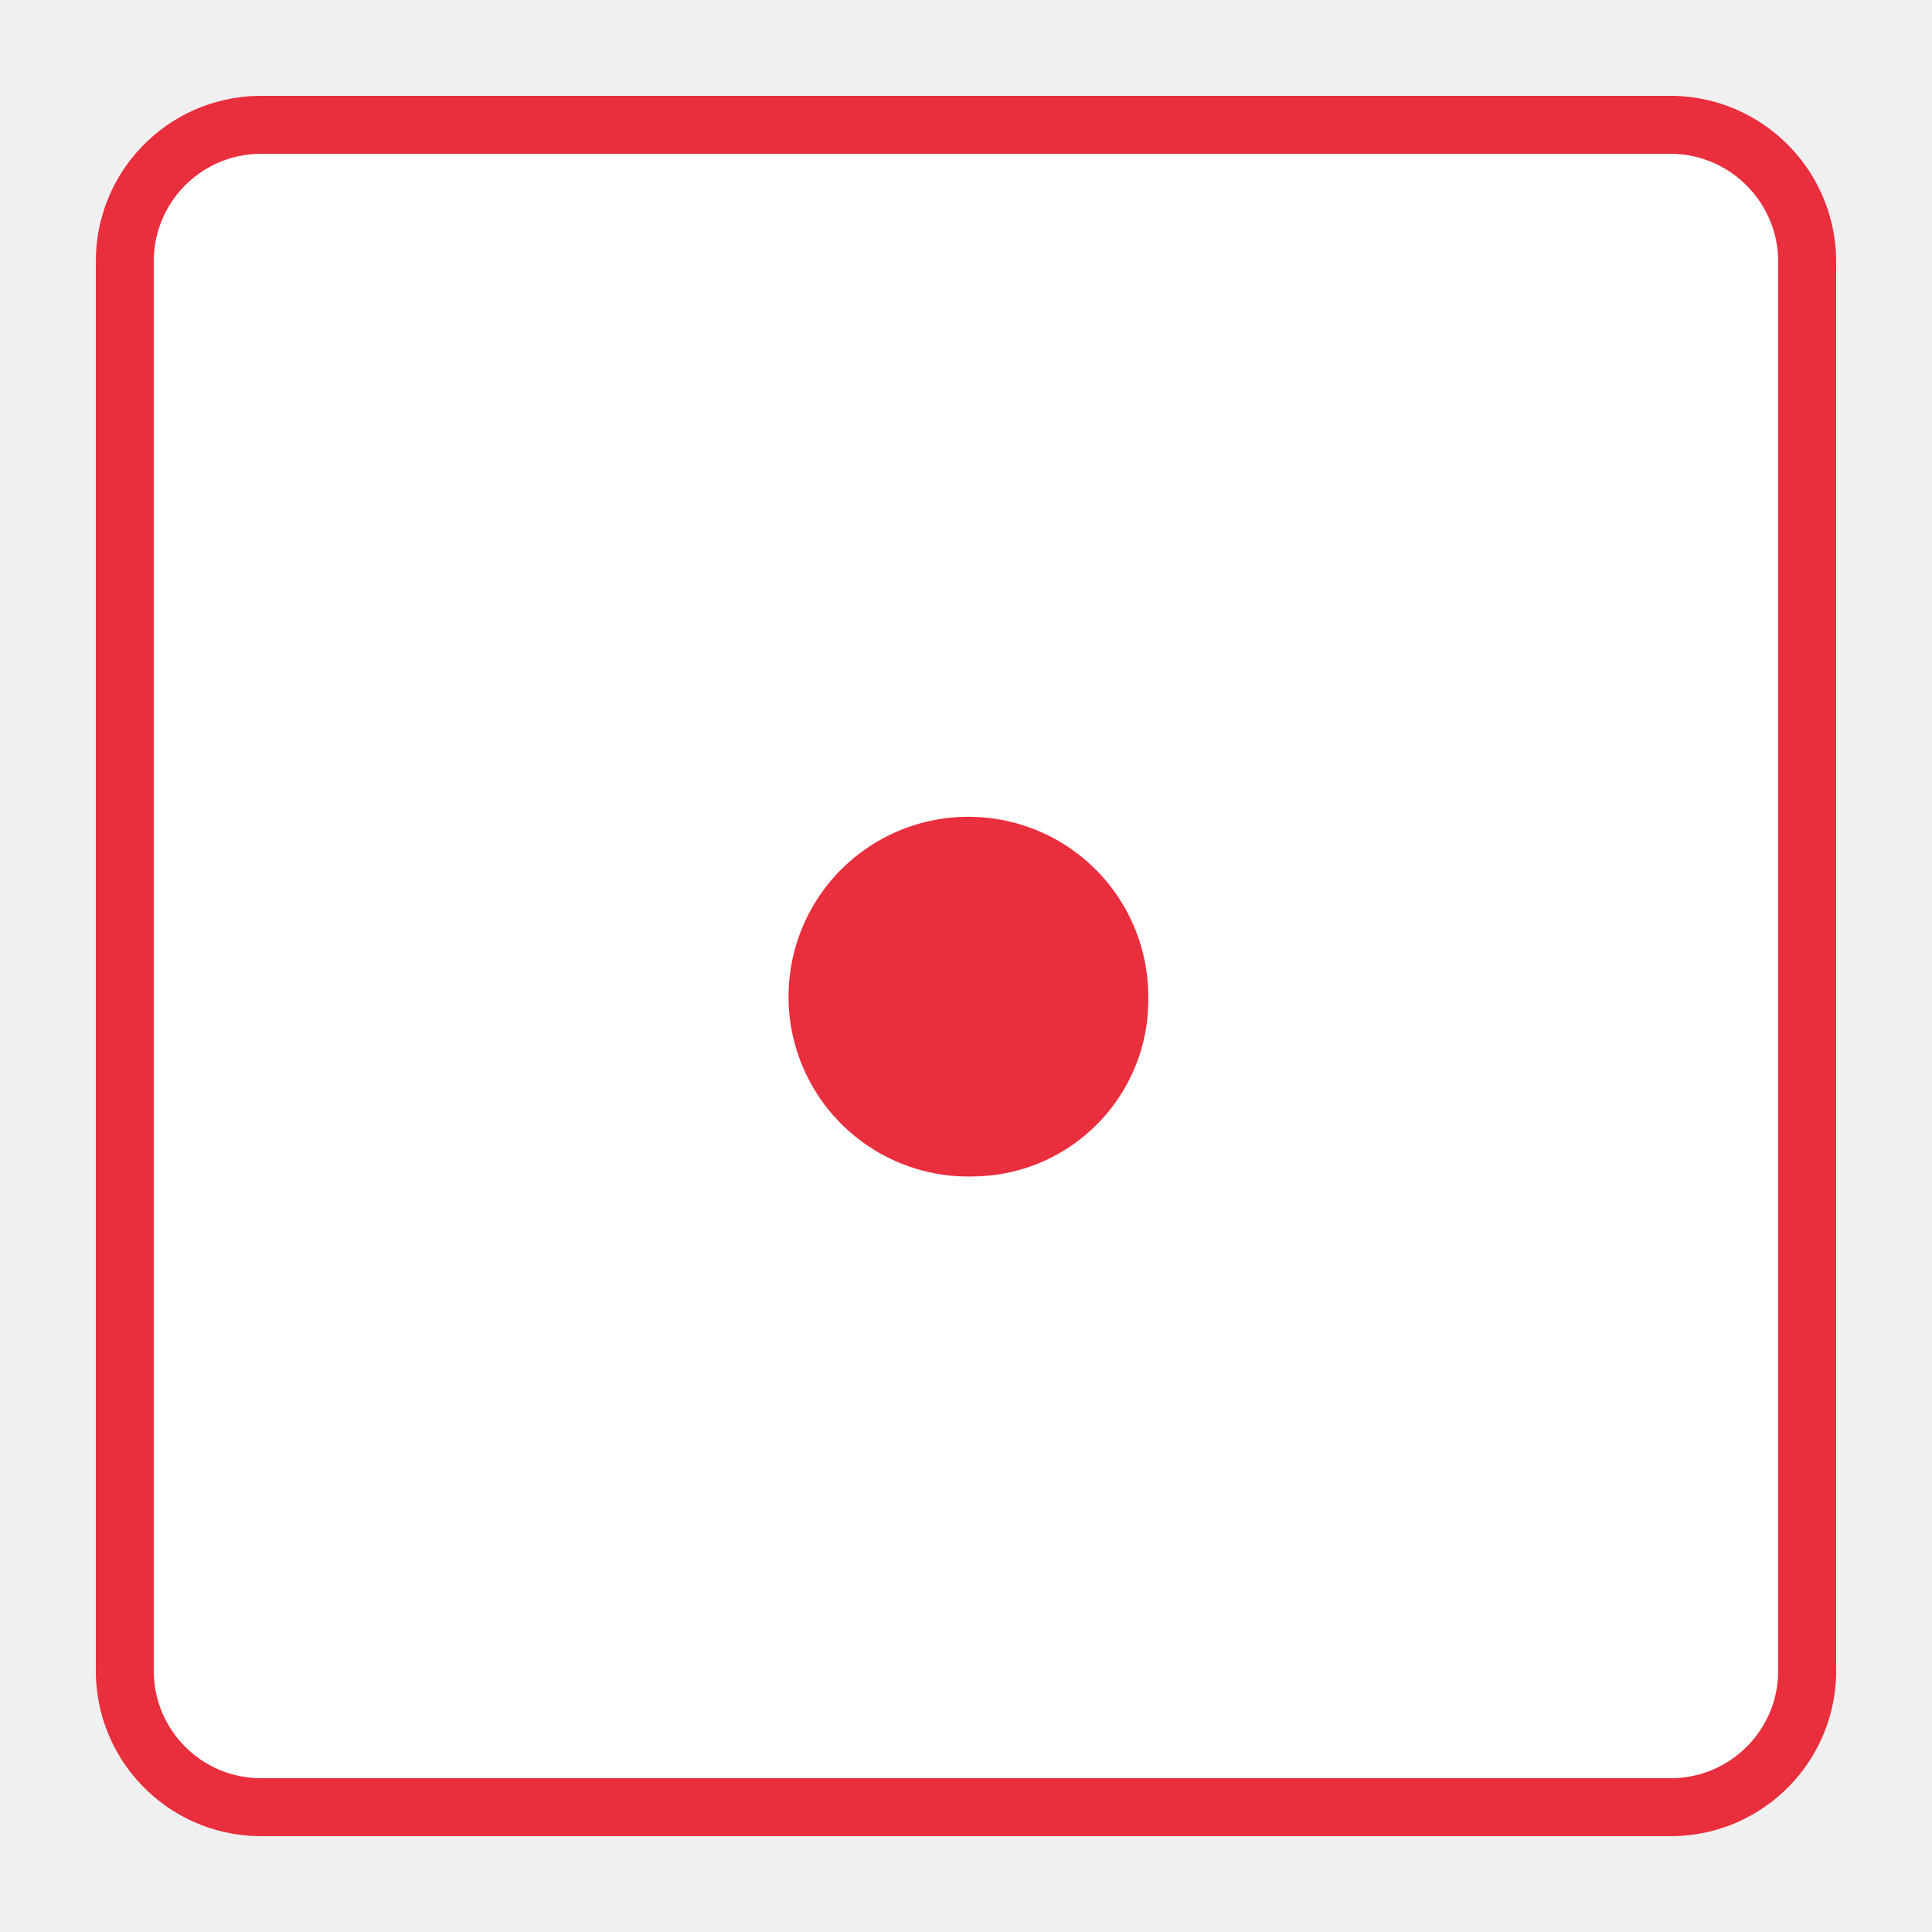
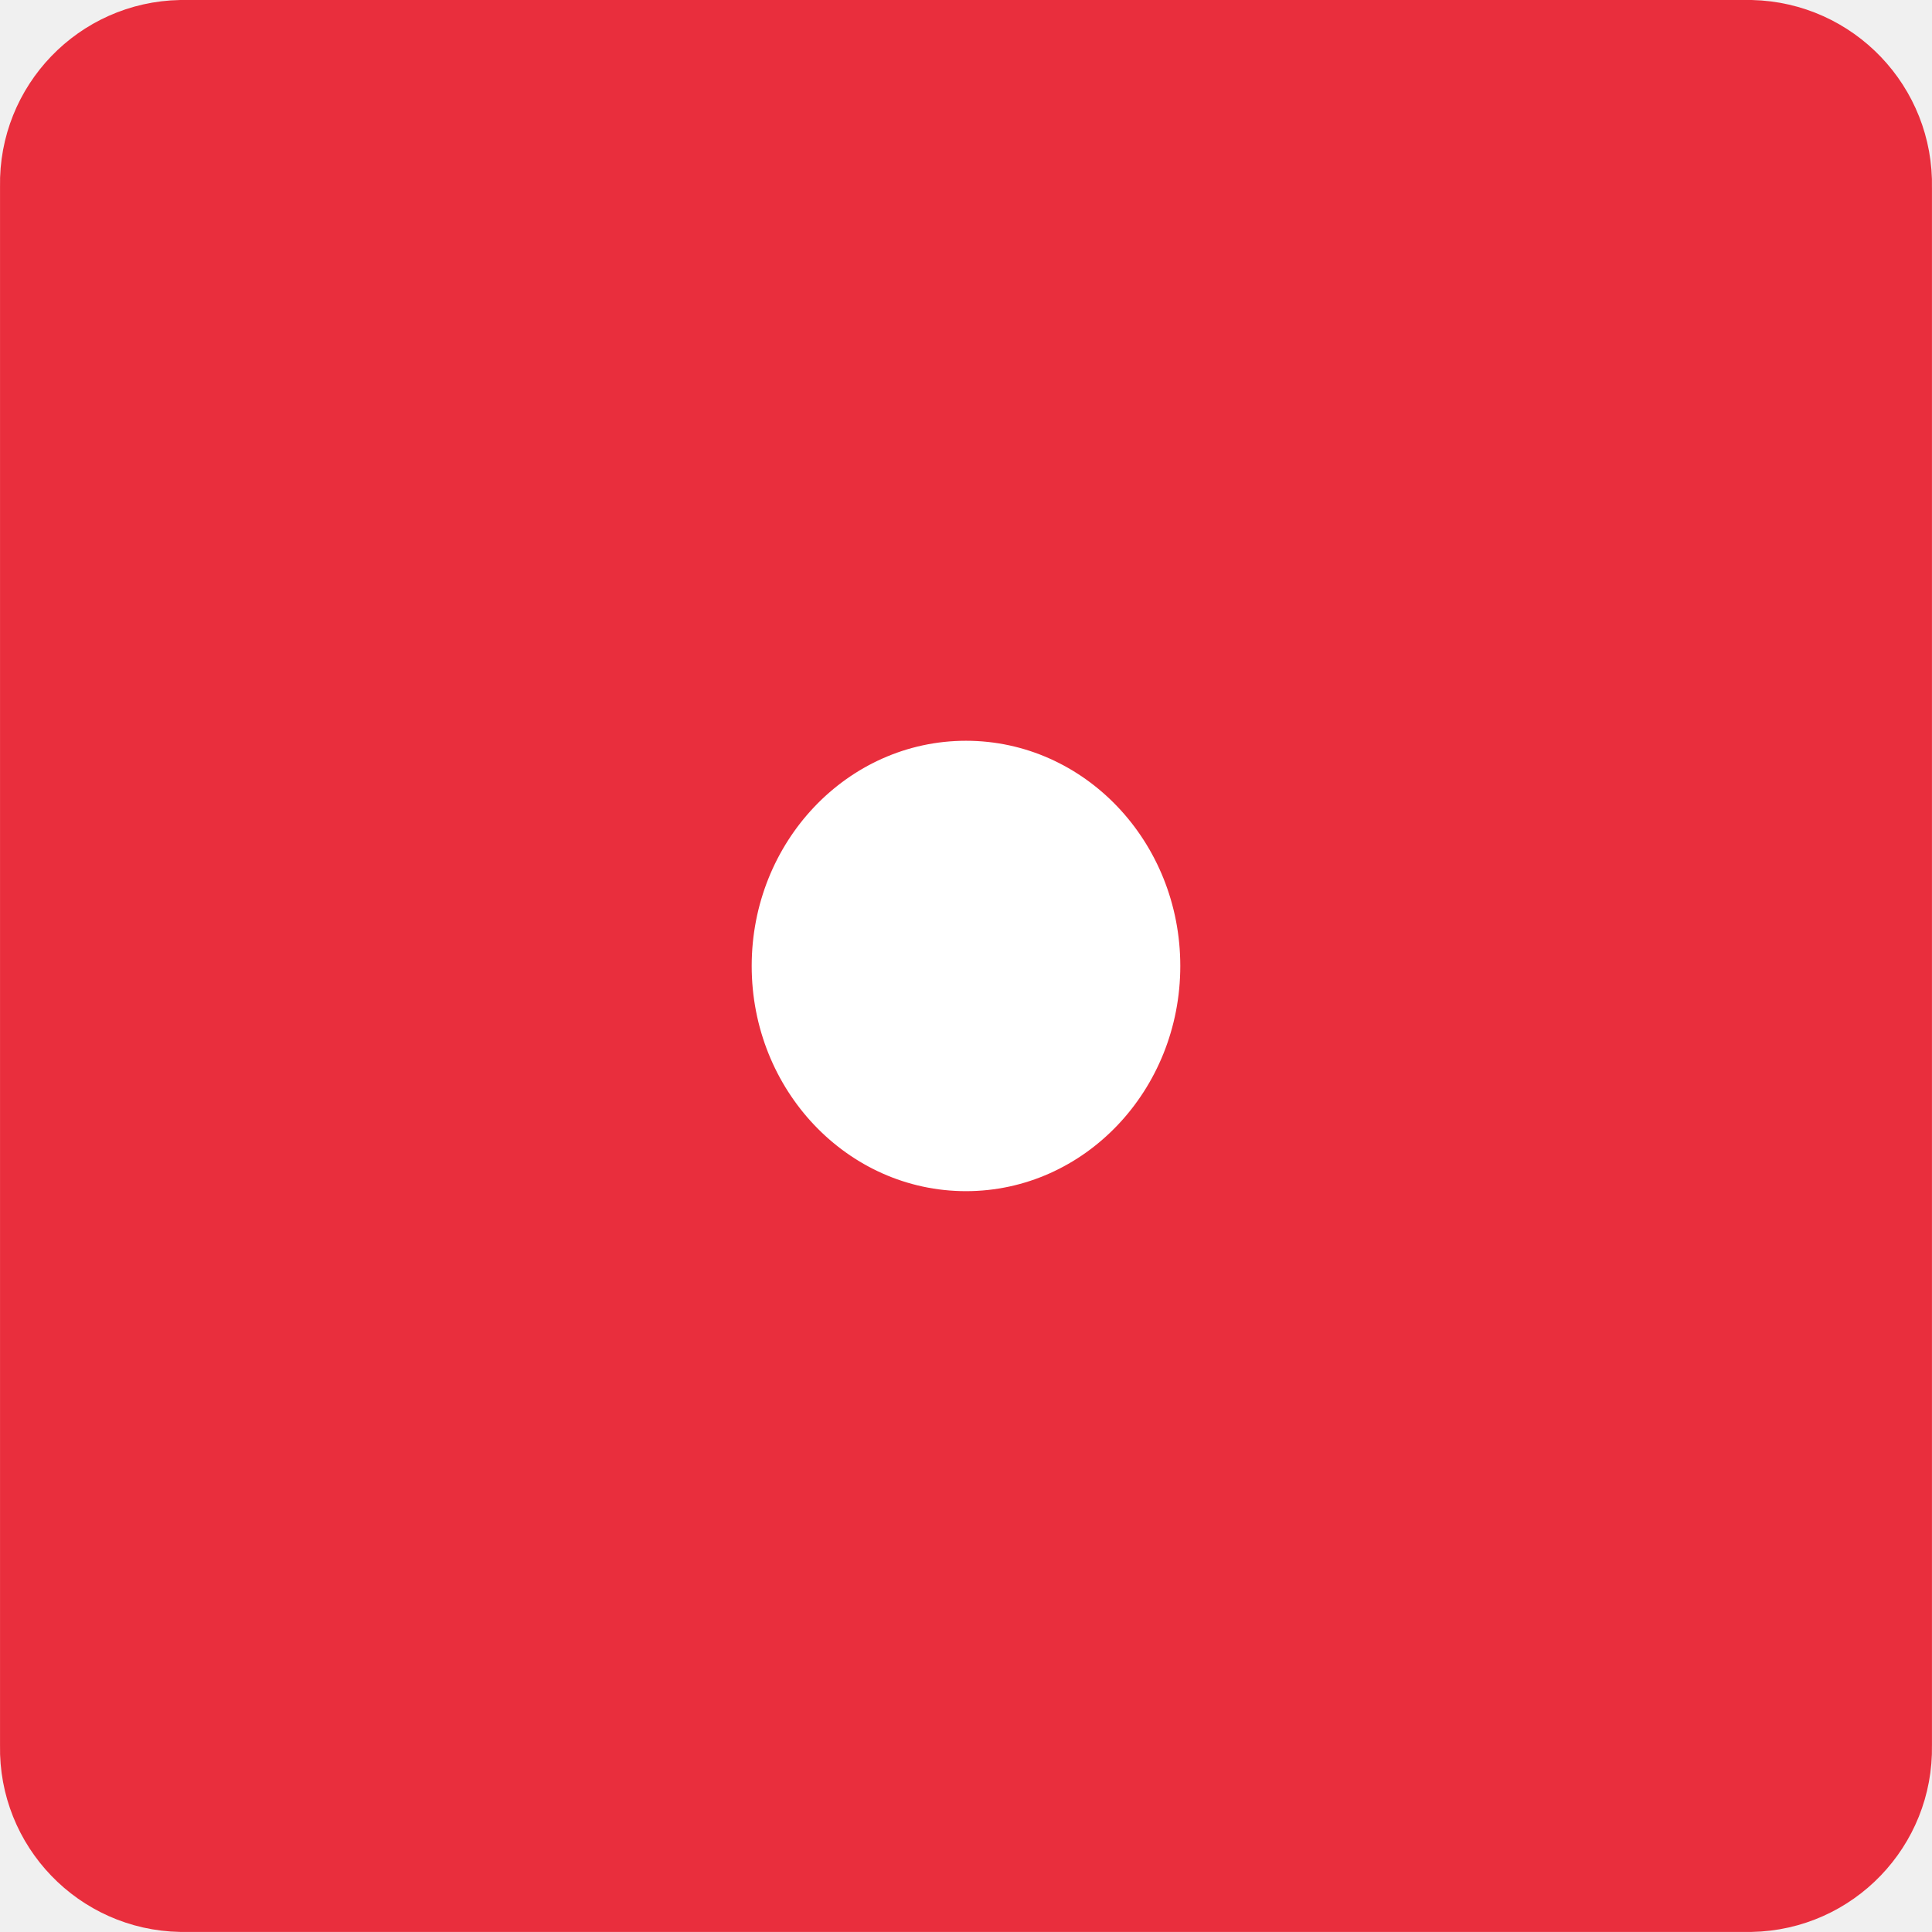
- <svg xmlns="http://www.w3.org/2000/svg" id="Layer_1" data-name="Layer 1" width="100" height="100" viewBox="0 0 100 100" version="1.1">
+ <svg xmlns="http://www.w3.org/2000/svg" id="Layer_1" data-name="Layer 1" width="90.081" height="90.078" viewBox="0 0 90.081 90.078" version="1.1">
  <defs id="defs33" />
-   <g id="g28">
-     <path d="M86.612,6.461H13.382a7.058,7.058,0,0,0-6.921,7.187V86.355A7.055,7.055,0,0,0,13.379,93.539H86.611a7.065,7.065,0,0,0,6.928-7.194V13.712A7.096,7.096,0,0,0,86.612,6.461Z" style="fill: #fff;stroke: #e92e3d;stroke-miterlimit: 10;stroke-width: 3px" id="path24" />
-     <path d="m 50.48,60.891 a 9.311,9.311 0 1 1 8.956,-9.294 9.139,9.139 0 0 1 -8.956,9.294 z" style="fill:#e92e3d" id="path26" />
+   <g id="g28" transform="translate(-4.959929,-4.96115)">
+     <path d="M 86.612,6.461 H 13.382 a 7.058,7.058 0 0 0 -6.921,7.187 v 72.707 a 7.055,7.055 0 0 0 6.918,7.184 h 73.232 a 7.065,7.065 0 0 0 6.928,-7.194 V 13.712 A 7.096,7.096 0 0 0 86.612,6.461 Z" style="fill:#e92e3d;fill-opacity:1;stroke:#e92e3d;stroke-width:3px;stroke-miterlimit:10" id="path24" />
+     <ellipse style="fill:#ffffff;fill-opacity:1;stroke:#ffffff;stroke-width:0.976;stroke-opacity:1" id="path1899" cx="50" cy="50" rx="9.504" ry="10.012" />
  </g>
</svg>
